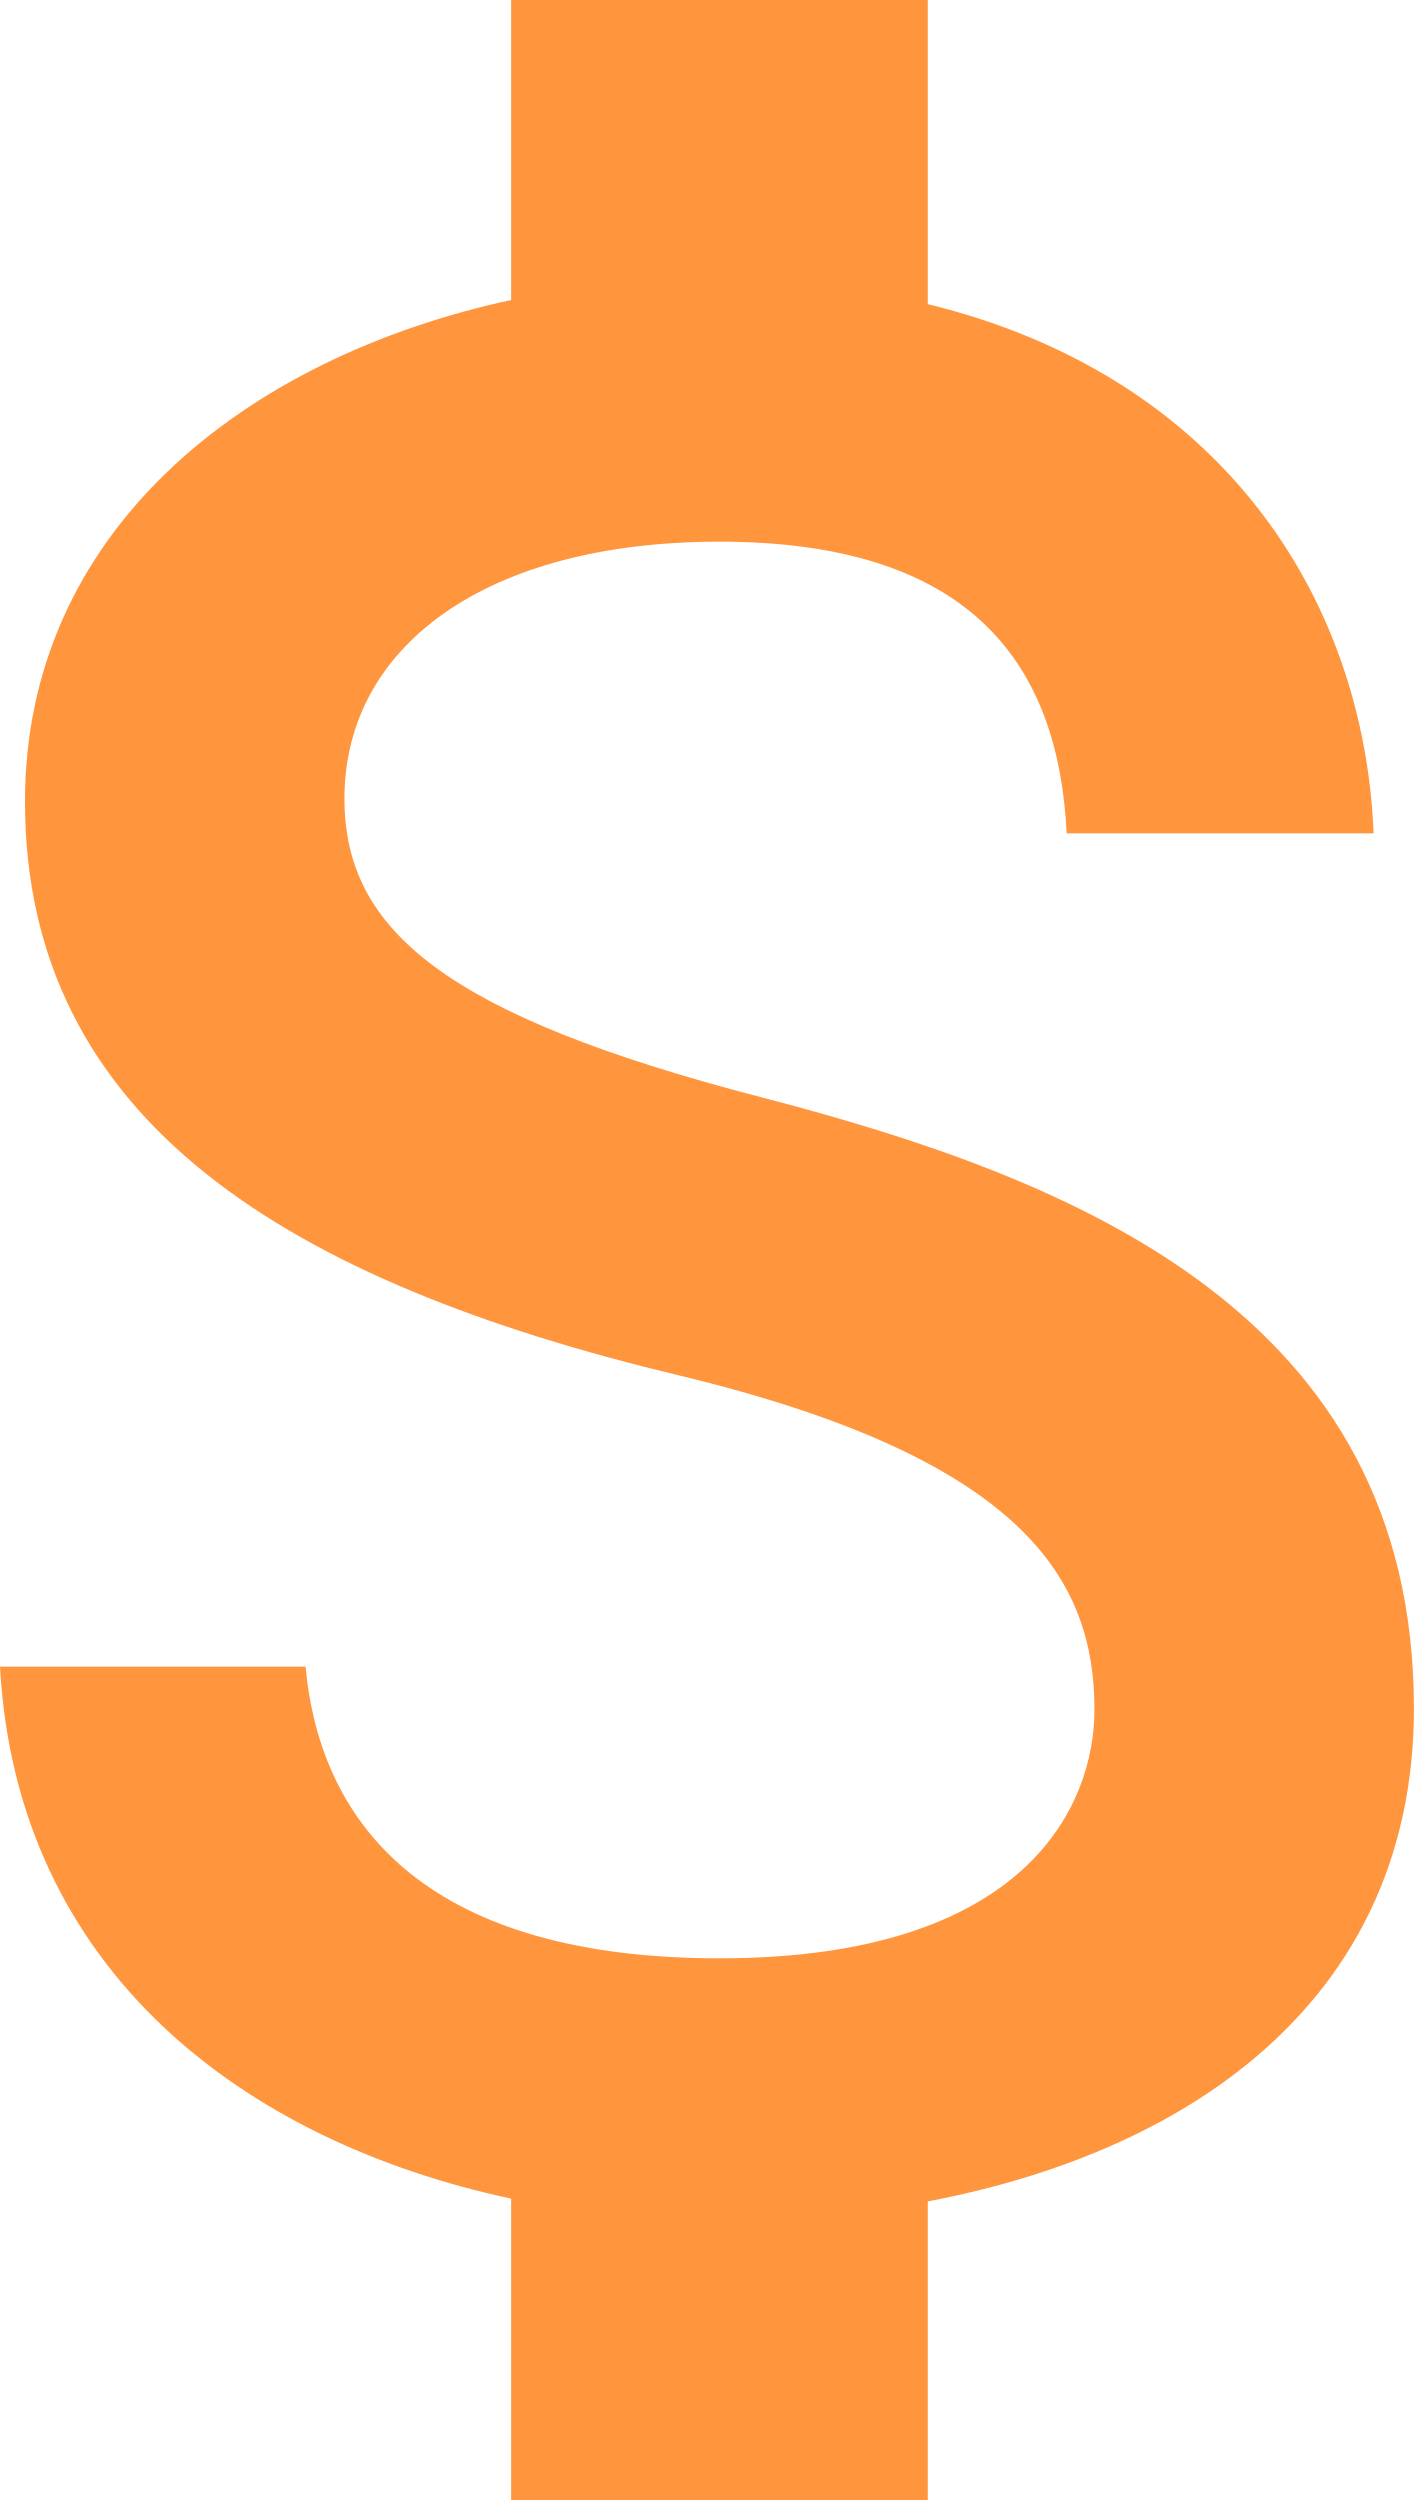
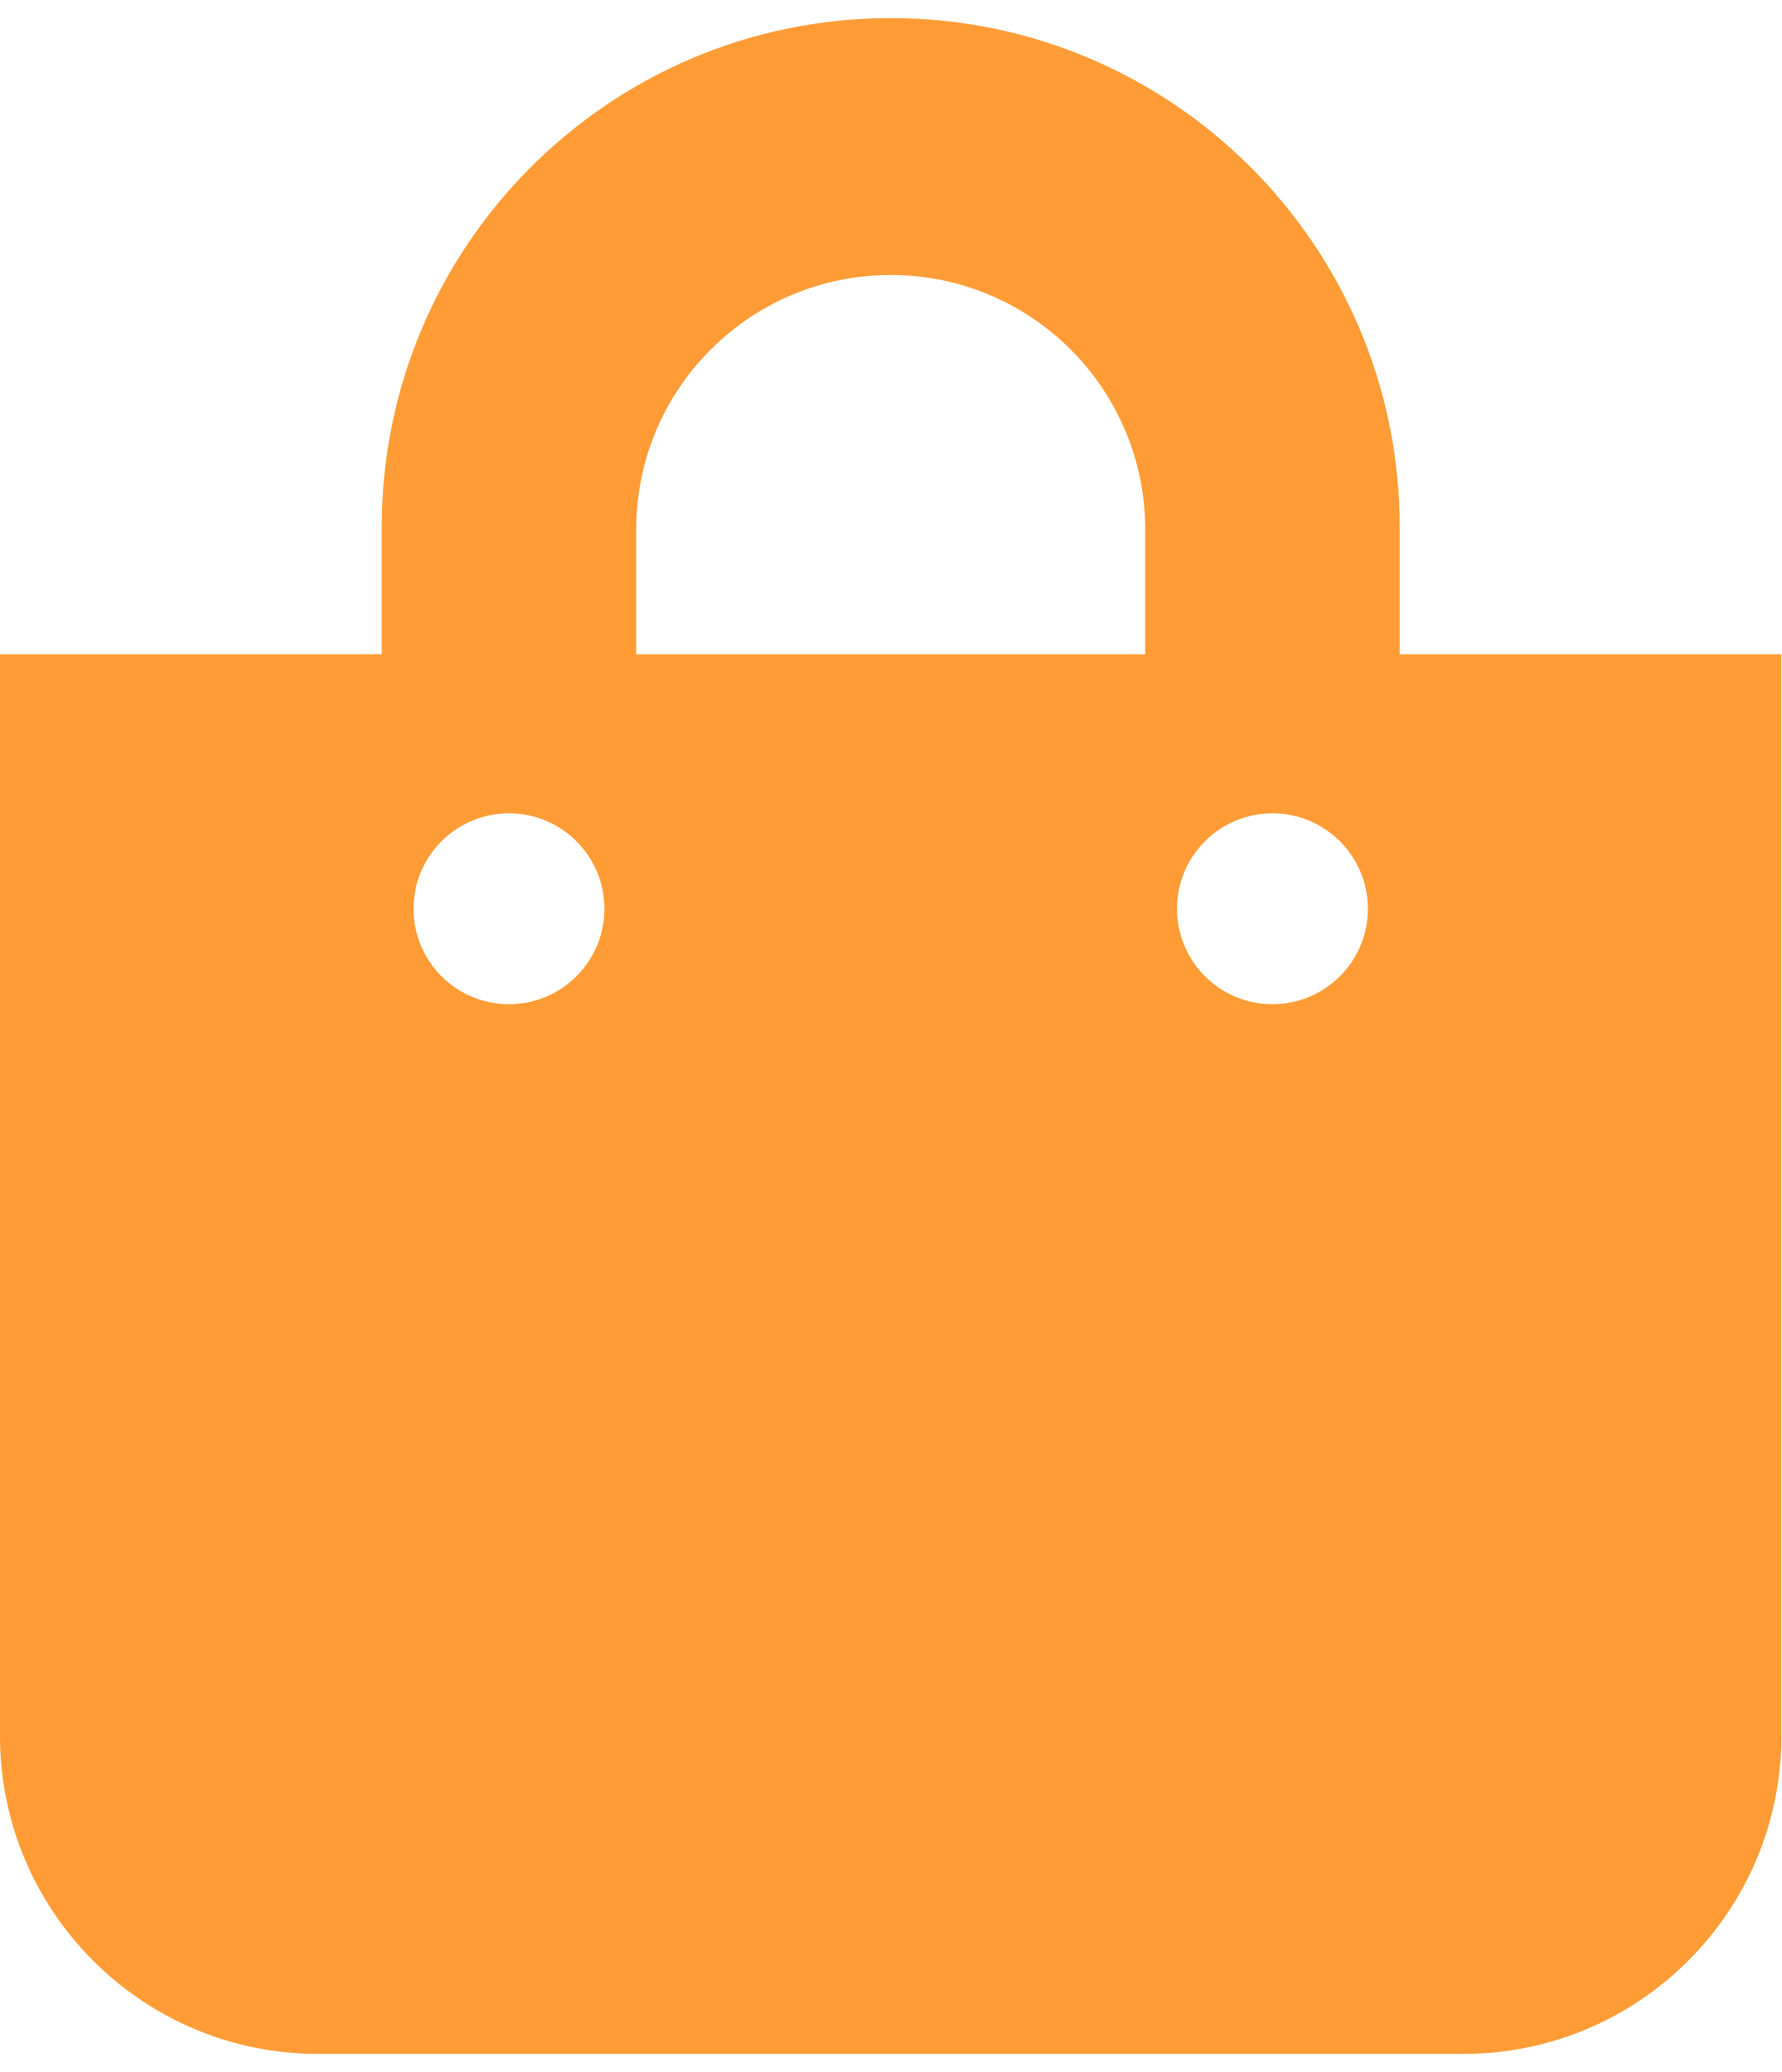
- <svg xmlns="http://www.w3.org/2000/svg" width="45.953" height="81.253" viewBox="0 0 45.953 81.253">
-   <path id="Icon_material-attach-money" data-name="Icon material-attach-money" d="M34.217,40.161C23.97,37.5,20.675,34.744,20.675,30.456c0-4.92,4.559-8.351,12.188-8.351,8.035,0,11.014,3.837,11.285,9.48h9.976c-.316-7.764-5.056-14.9-14.49-17.2V4.5H26.092v9.75c-8.757,1.9-15.8,7.584-15.8,16.3,0,10.427,8.622,15.619,21.216,18.643C42.794,51.9,45.051,55.87,45.051,60.068c0,3.115-2.212,8.08-12.188,8.08-9.3,0-12.955-4.153-13.452-9.48H9.48c.542,9.886,7.945,15.438,16.612,17.289v9.8H39.634V76.048c8.8-1.67,15.8-6.771,15.8-16.025C55.433,47.2,44.464,42.824,34.217,40.161Z" transform="translate(-9.48 -4.5)" fill="#ff963d" />
+ <svg xmlns="http://www.w3.org/2000/svg" width="35.191" height="40.933" viewBox="0 0 75.191 85.933">
+   <path id="Icon_awesome-shopping-bag" data-name="Icon awesome-shopping-bag" d="M59.079,26.854V21.483a21.483,21.483,0,1,0-42.967,0v5.371H0V72.506A13.427,13.427,0,0,0,13.427,85.933H61.764A13.427,13.427,0,0,0,75.191,72.506V26.854ZM26.854,21.483a10.742,10.742,0,0,1,21.483,0v5.371H26.854ZM53.708,41.624A4.028,4.028,0,1,1,57.736,37.6,4.028,4.028,0,0,1,53.708,41.624Zm-32.225,0A4.028,4.028,0,1,1,25.511,37.6,4.028,4.028,0,0,1,21.483,41.624Z" fill="#ff9c36" />
</svg>
